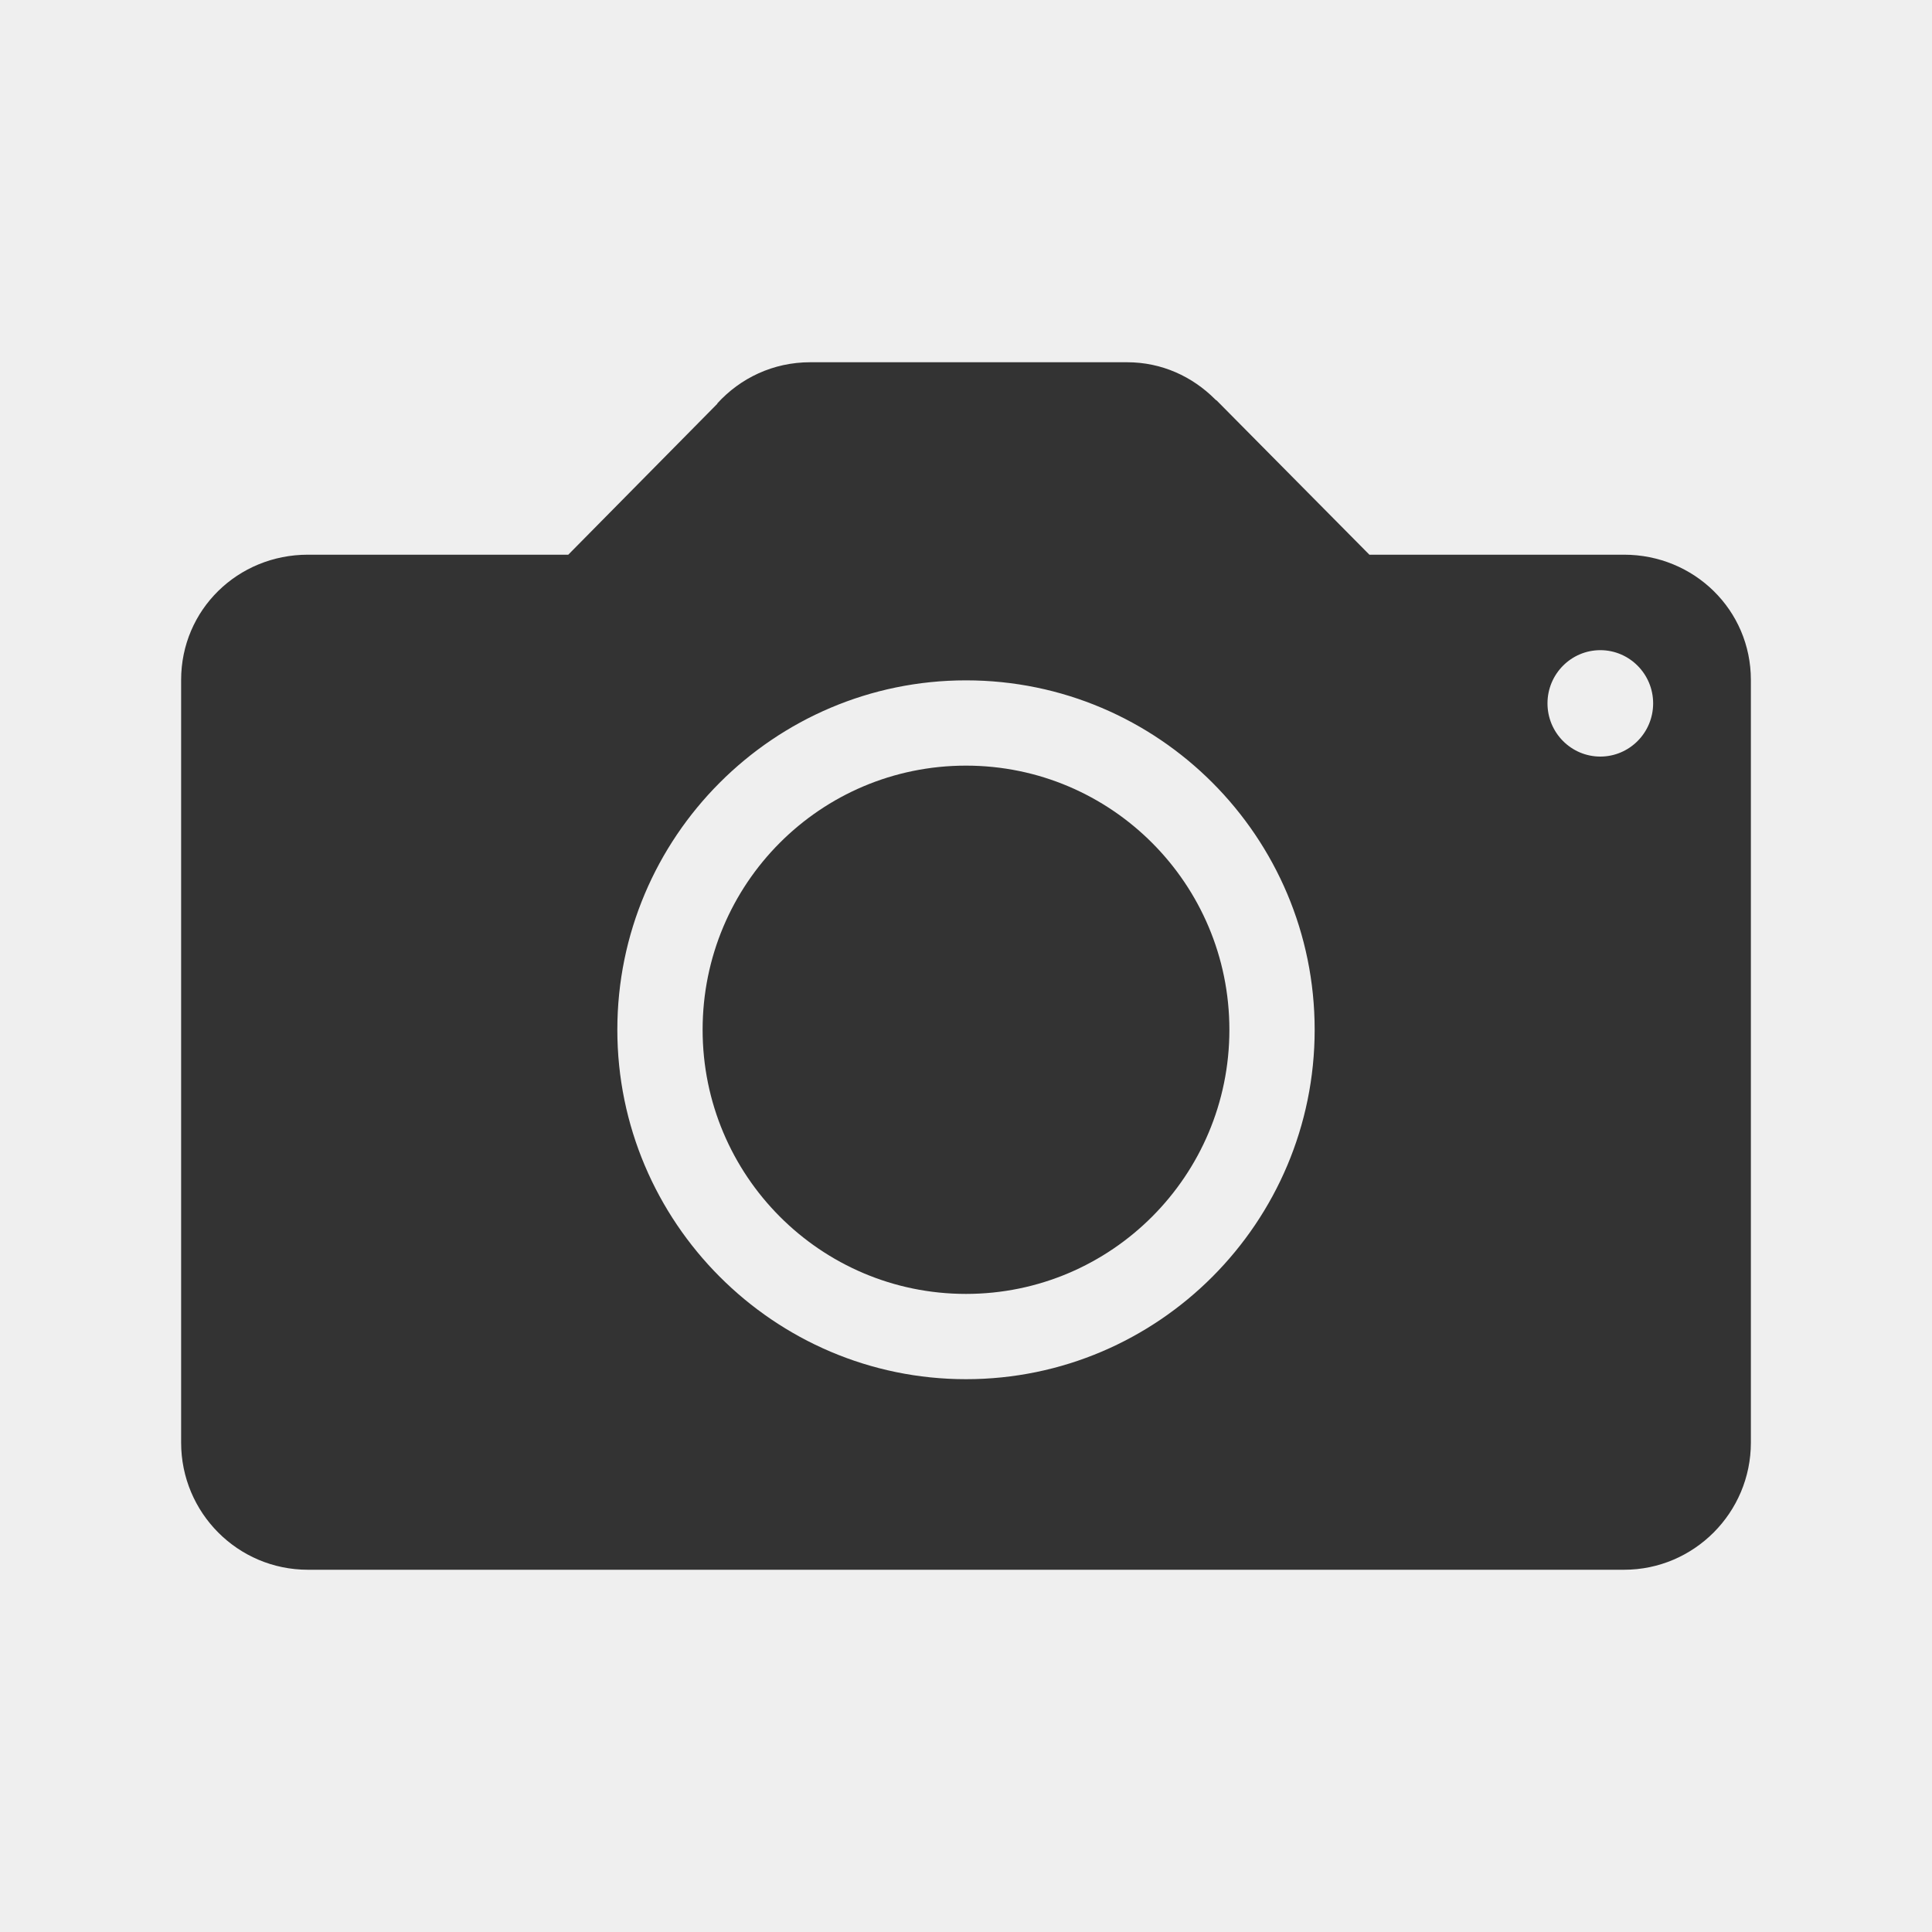
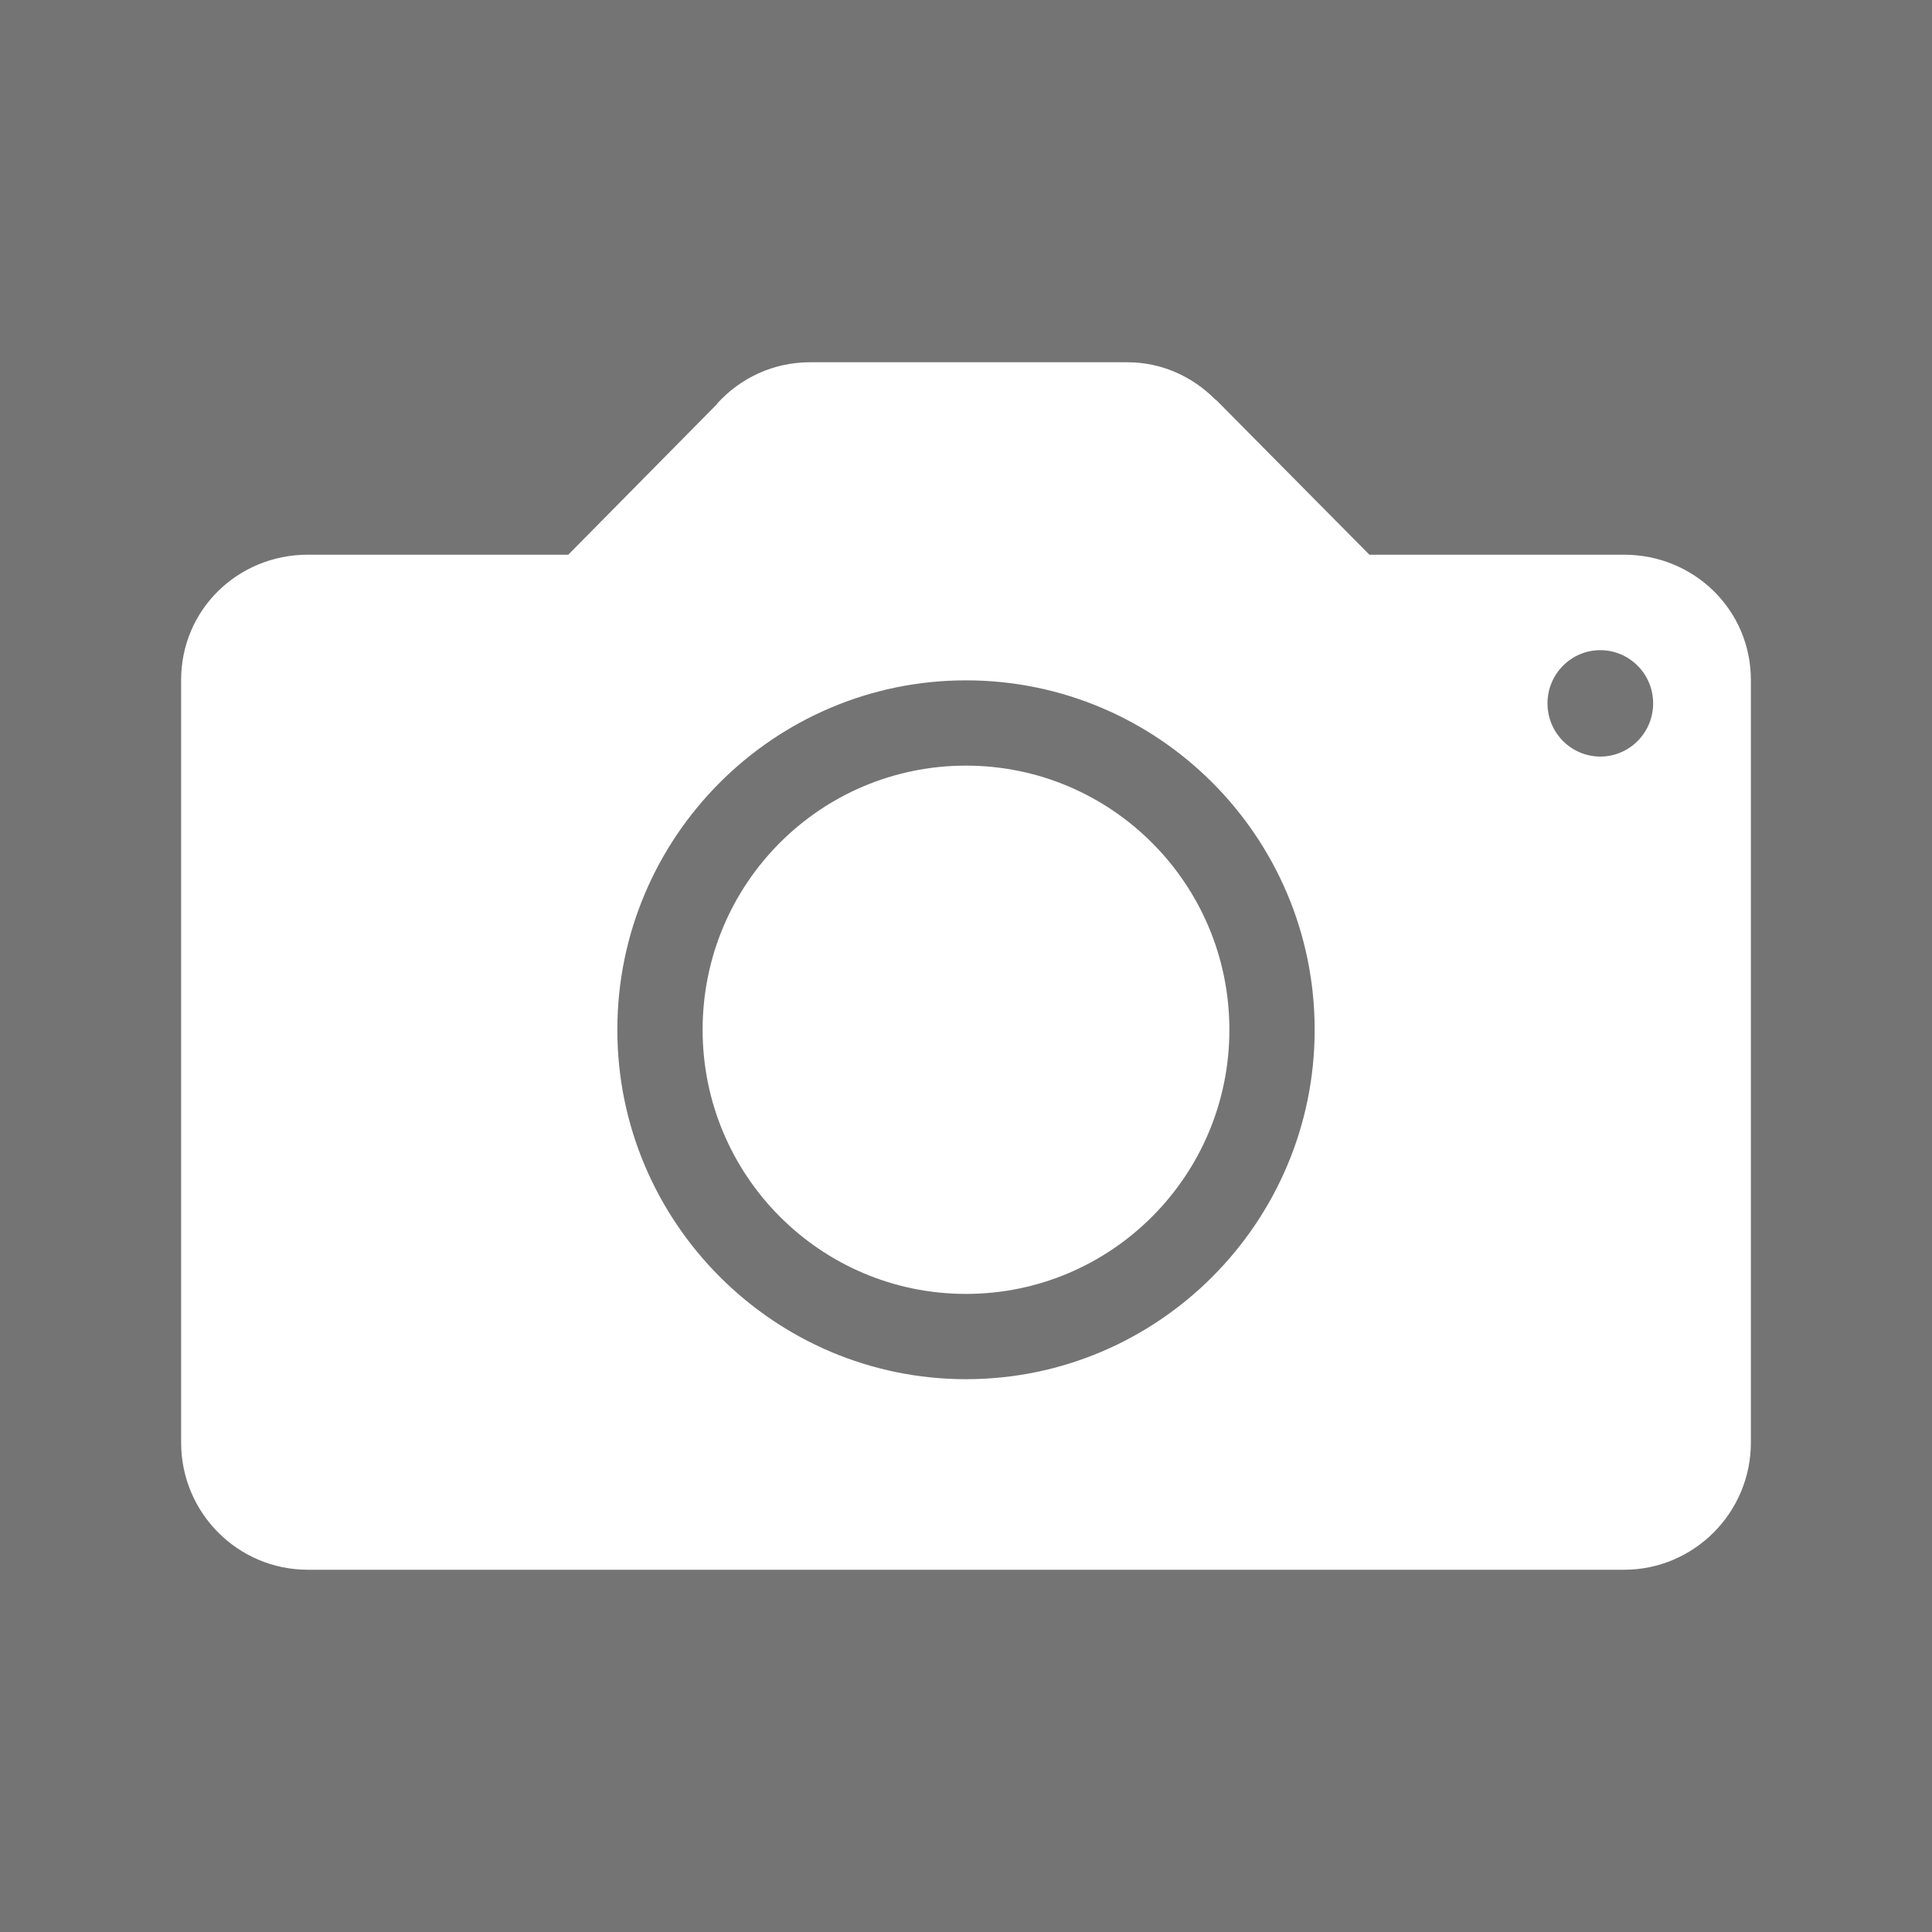
<svg xmlns="http://www.w3.org/2000/svg" version="1.1" id="Layer_1" x="0px" y="0px" width="14px" height="14px" viewBox="0 0 512 512" style="enable-background:new 0 0 512 512;" xml:space="preserve">
-   <rect x="0" y="0" width="512" height="512" fill="#eee" fill-opacity="0.9" />
+   <rect x="0" y="0" width="512" height="512" fill="#666" fill-opacity="0.9" />
  <g>
-     <path fill="#333" d="M430.4,147h-67.5l-40.4-40.8c0,0-0.2-0.2-0.3-0.2l-0.2-0.2v0c-6-6-14.1-9.8-23.3-9.8h-84c-9.8,0-18.5,4.2-24.6,10.9l0,0.1   l-39.5,40H81.6C63,147,48,161.6,48,180.2v202.1c0,18.6,15,33.7,33.6,33.7h348.8c18.5,0,33.6-15.1,33.6-33.7V180.2   C464,161.6,448.9,147,430.4,147z M256,365.5c-50.9,0-92.4-41.6-92.4-92.6c0-51.1,41.5-92.6,92.4-92.6c51,0,92.4,41.5,92.4,92.6   C348.4,323.9,307,365.5,256,365.5z M424.1,200.5c-7.7,0-14-6.3-14-14.1s6.3-14.1,14-14.1c7.7,0,14,6.3,14,14.1   S431.8,200.5,424.1,200.5z" />
-     <path fill="#333" d="M256,202.9c-38.6,0-69.8,31.3-69.8,70c0,38.6,31.2,70,69.8,70c38.5,0,69.8-31.3,69.8-70C325.8,234.2,294.5,202.9,256,202.9   z" />
+     <path fill="#fff" d="M430.4,147h-67.5l-40.4-40.8c0,0-0.2-0.2-0.3-0.2l-0.2-0.2v0c-6-6-14.1-9.8-23.3-9.8h-84c-9.8,0-18.5,4.2-24.6,10.9l0,0.1   l-39.5,40H81.6C63,147,48,161.6,48,180.2v202.1c0,18.6,15,33.7,33.6,33.7h348.8c18.5,0,33.6-15.1,33.6-33.7V180.2   C464,161.6,448.9,147,430.4,147z M256,365.5c-50.9,0-92.4-41.6-92.4-92.6c0-51.1,41.5-92.6,92.4-92.6c51,0,92.4,41.5,92.4,92.6   C348.4,323.9,307,365.5,256,365.5z M424.1,200.5c-7.7,0-14-6.3-14-14.1s6.3-14.1,14-14.1c7.7,0,14,6.3,14,14.1   S431.8,200.5,424.1,200.5z" />
+     <path fill="#fff" d="M256,202.9c-38.6,0-69.8,31.3-69.8,70c0,38.6,31.2,70,69.8,70c38.5,0,69.8-31.3,69.8-70C325.8,234.2,294.5,202.9,256,202.9   z" />
  </g>
</svg>
